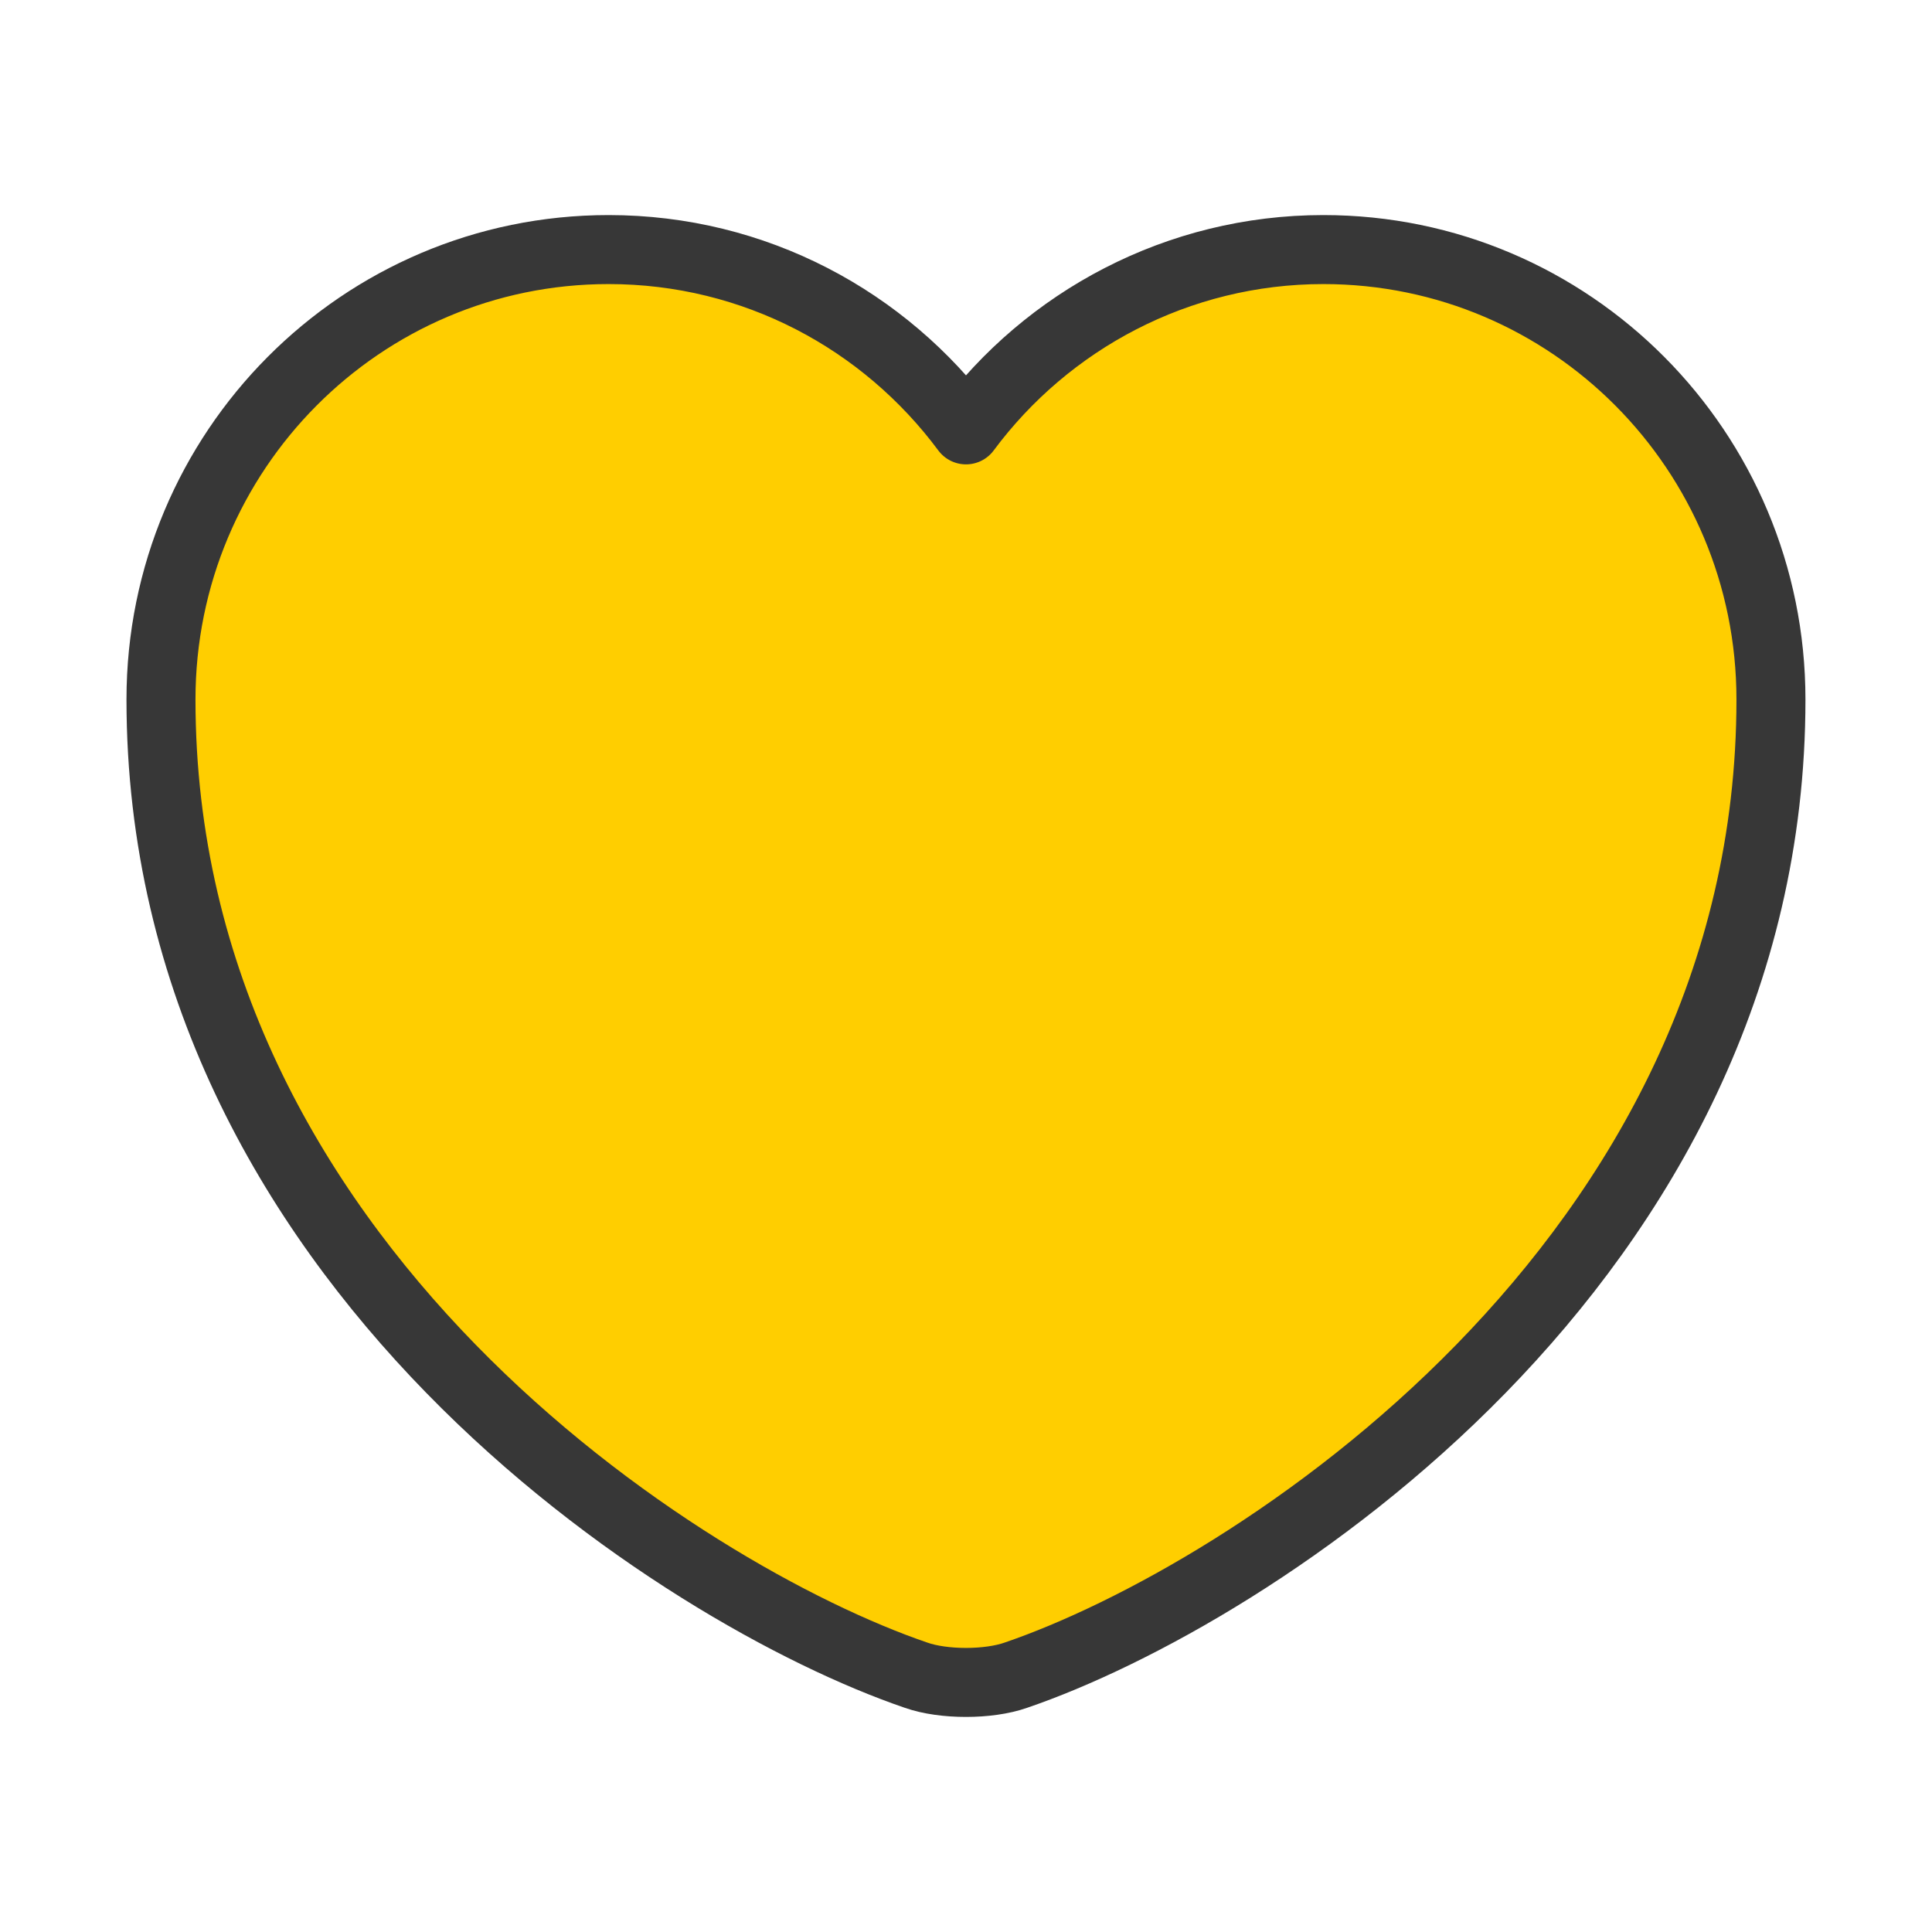
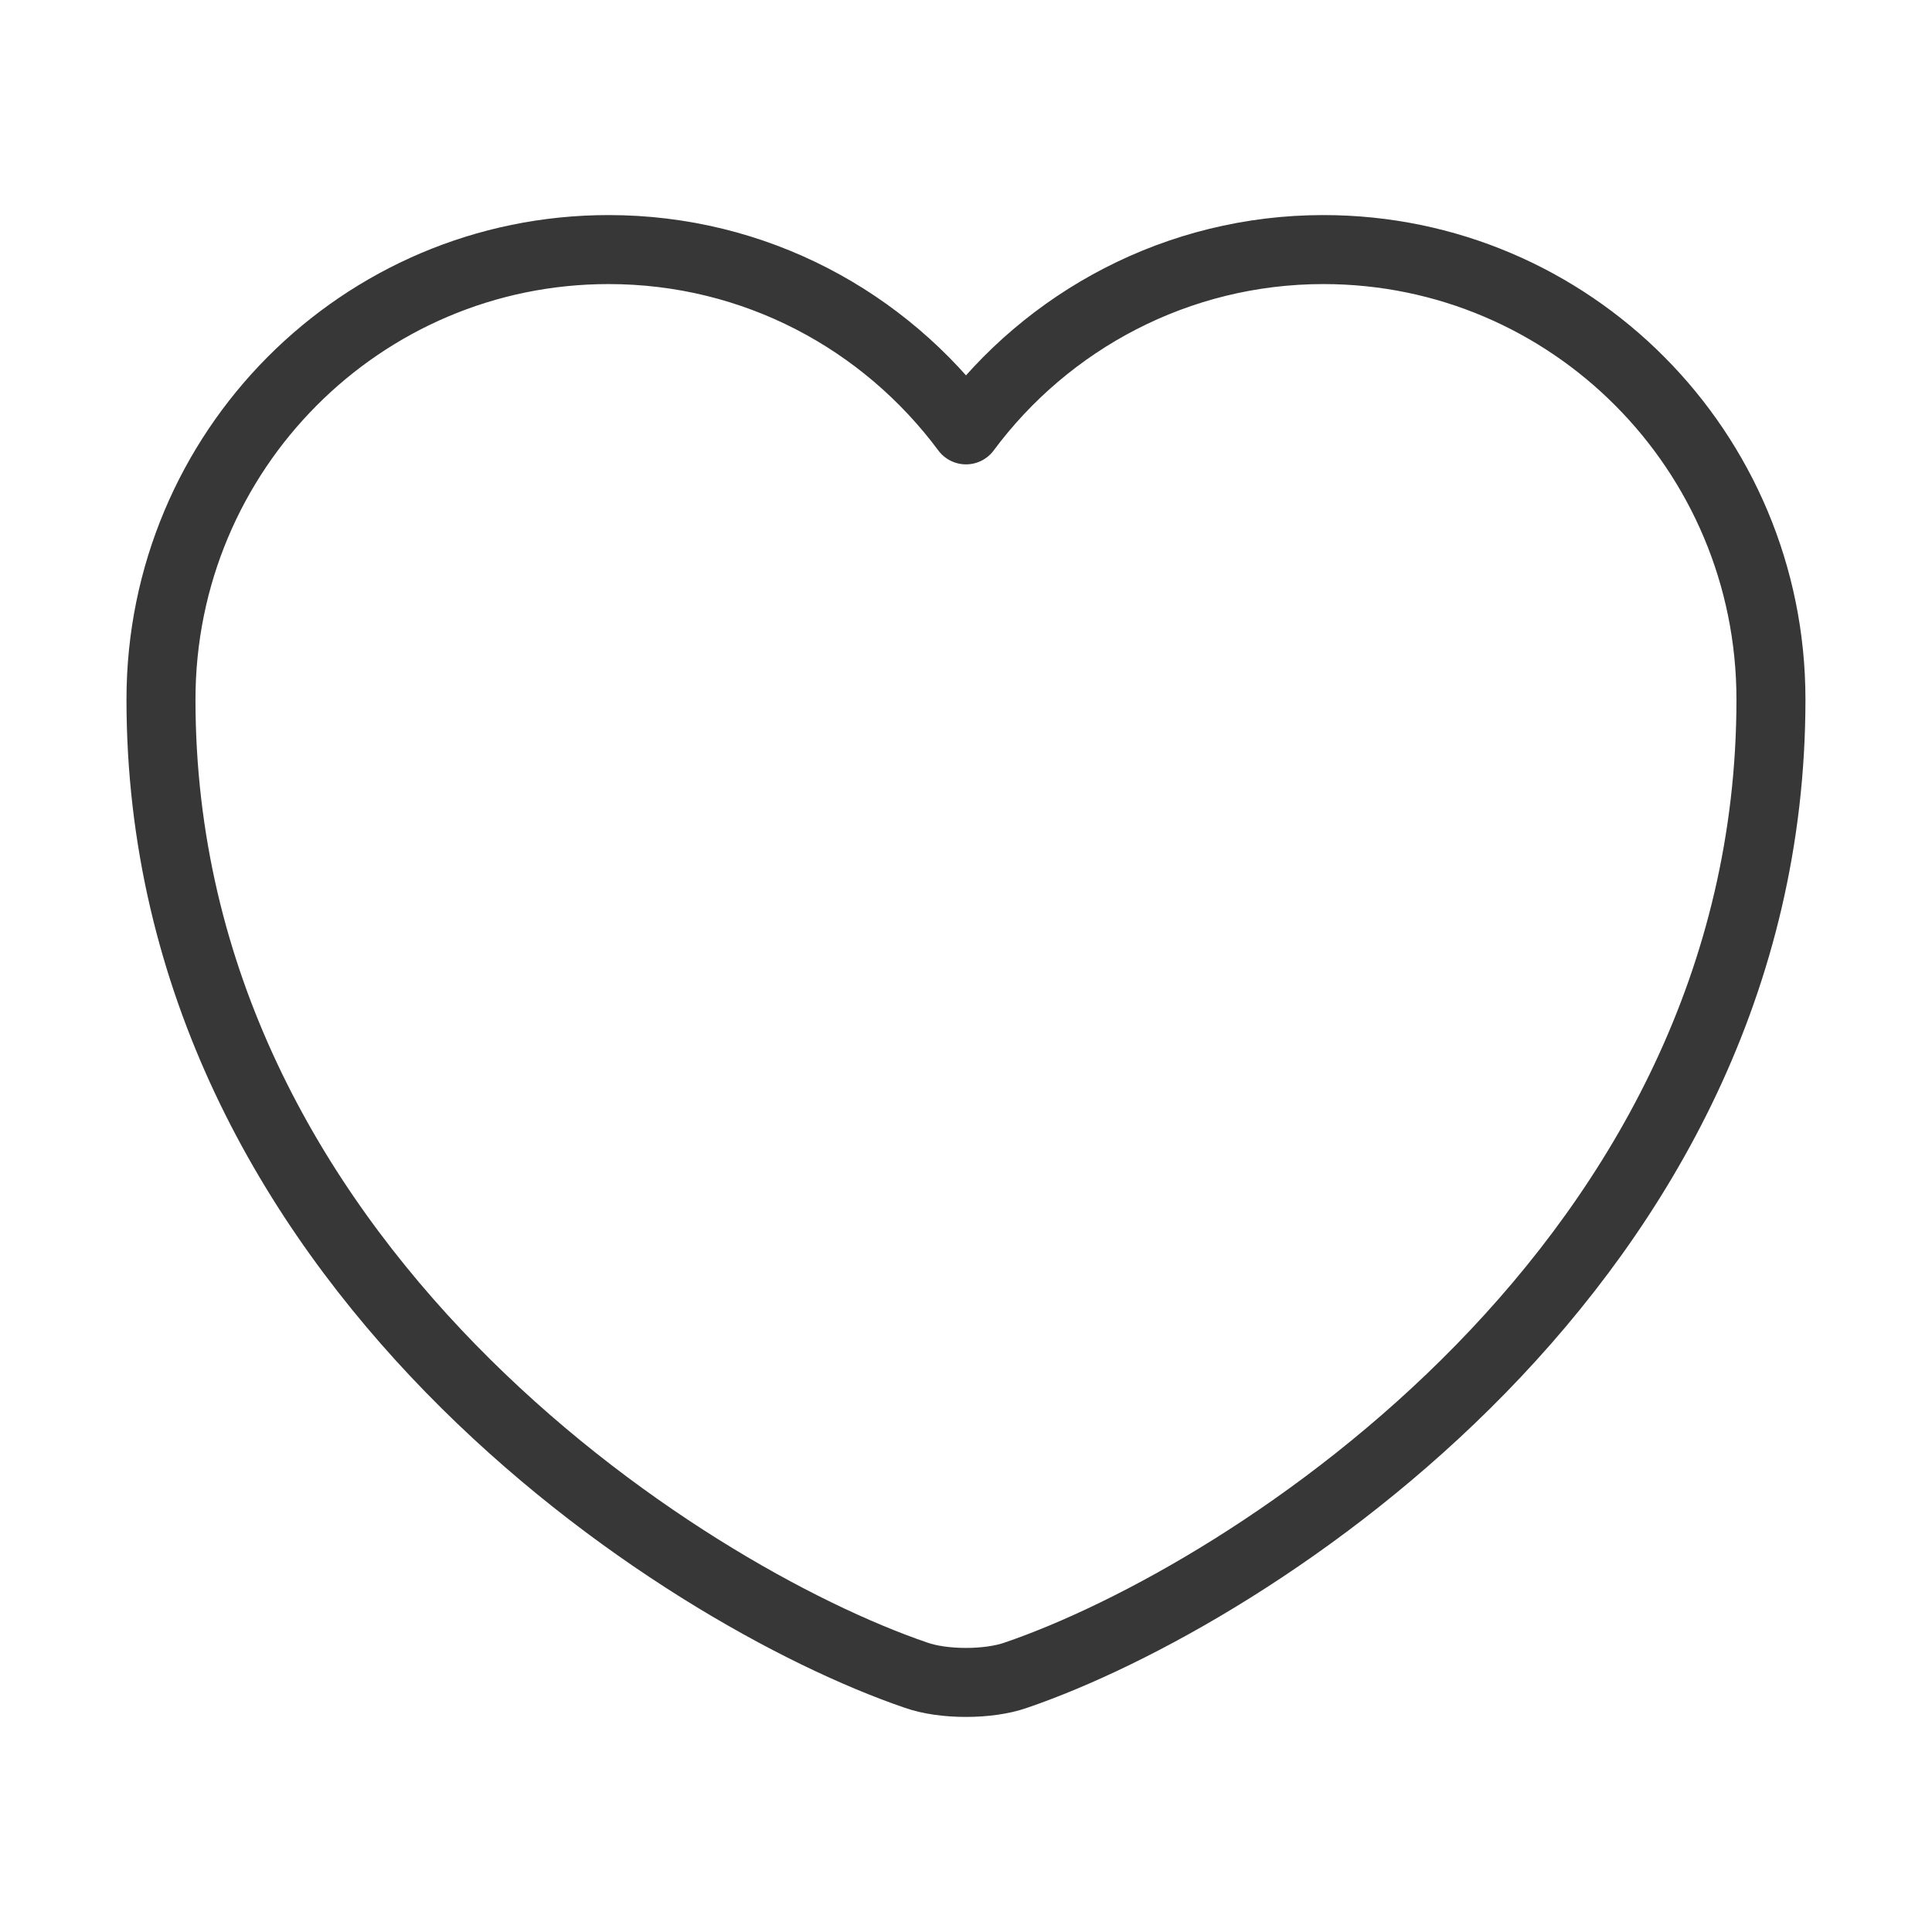
<svg xmlns="http://www.w3.org/2000/svg" width="28" height="28" viewBox="0 0 28 28" fill="none">
-   <path d="M14.723 24.278C14.326 24.418 13.673 24.418 13.276 24.278C9.893 23.123 2.333 18.305 2.333 10.138C2.333 6.533 5.238 3.617 8.82 3.617C10.943 3.617 12.821 4.643 14 6.23C15.178 4.643 17.068 3.617 19.18 3.617C22.761 3.617 25.666 6.533 25.666 10.138C25.666 18.305 18.106 23.123 14.723 24.278Z" fill="#FFCE00" stroke="#373737" stroke-linecap="round" stroke-linejoin="round" />
+   <path d="M14.723 24.278C14.326 24.418 13.673 24.418 13.276 24.278C9.893 23.123 2.333 18.305 2.333 10.138C2.333 6.533 5.238 3.617 8.82 3.617C10.943 3.617 12.821 4.643 14 6.23C15.178 4.643 17.068 3.617 19.18 3.617C22.761 3.617 25.666 6.533 25.666 10.138C25.666 18.305 18.106 23.123 14.723 24.278Z" stroke="#373737" stroke-linecap="round" stroke-linejoin="round" />
</svg>
